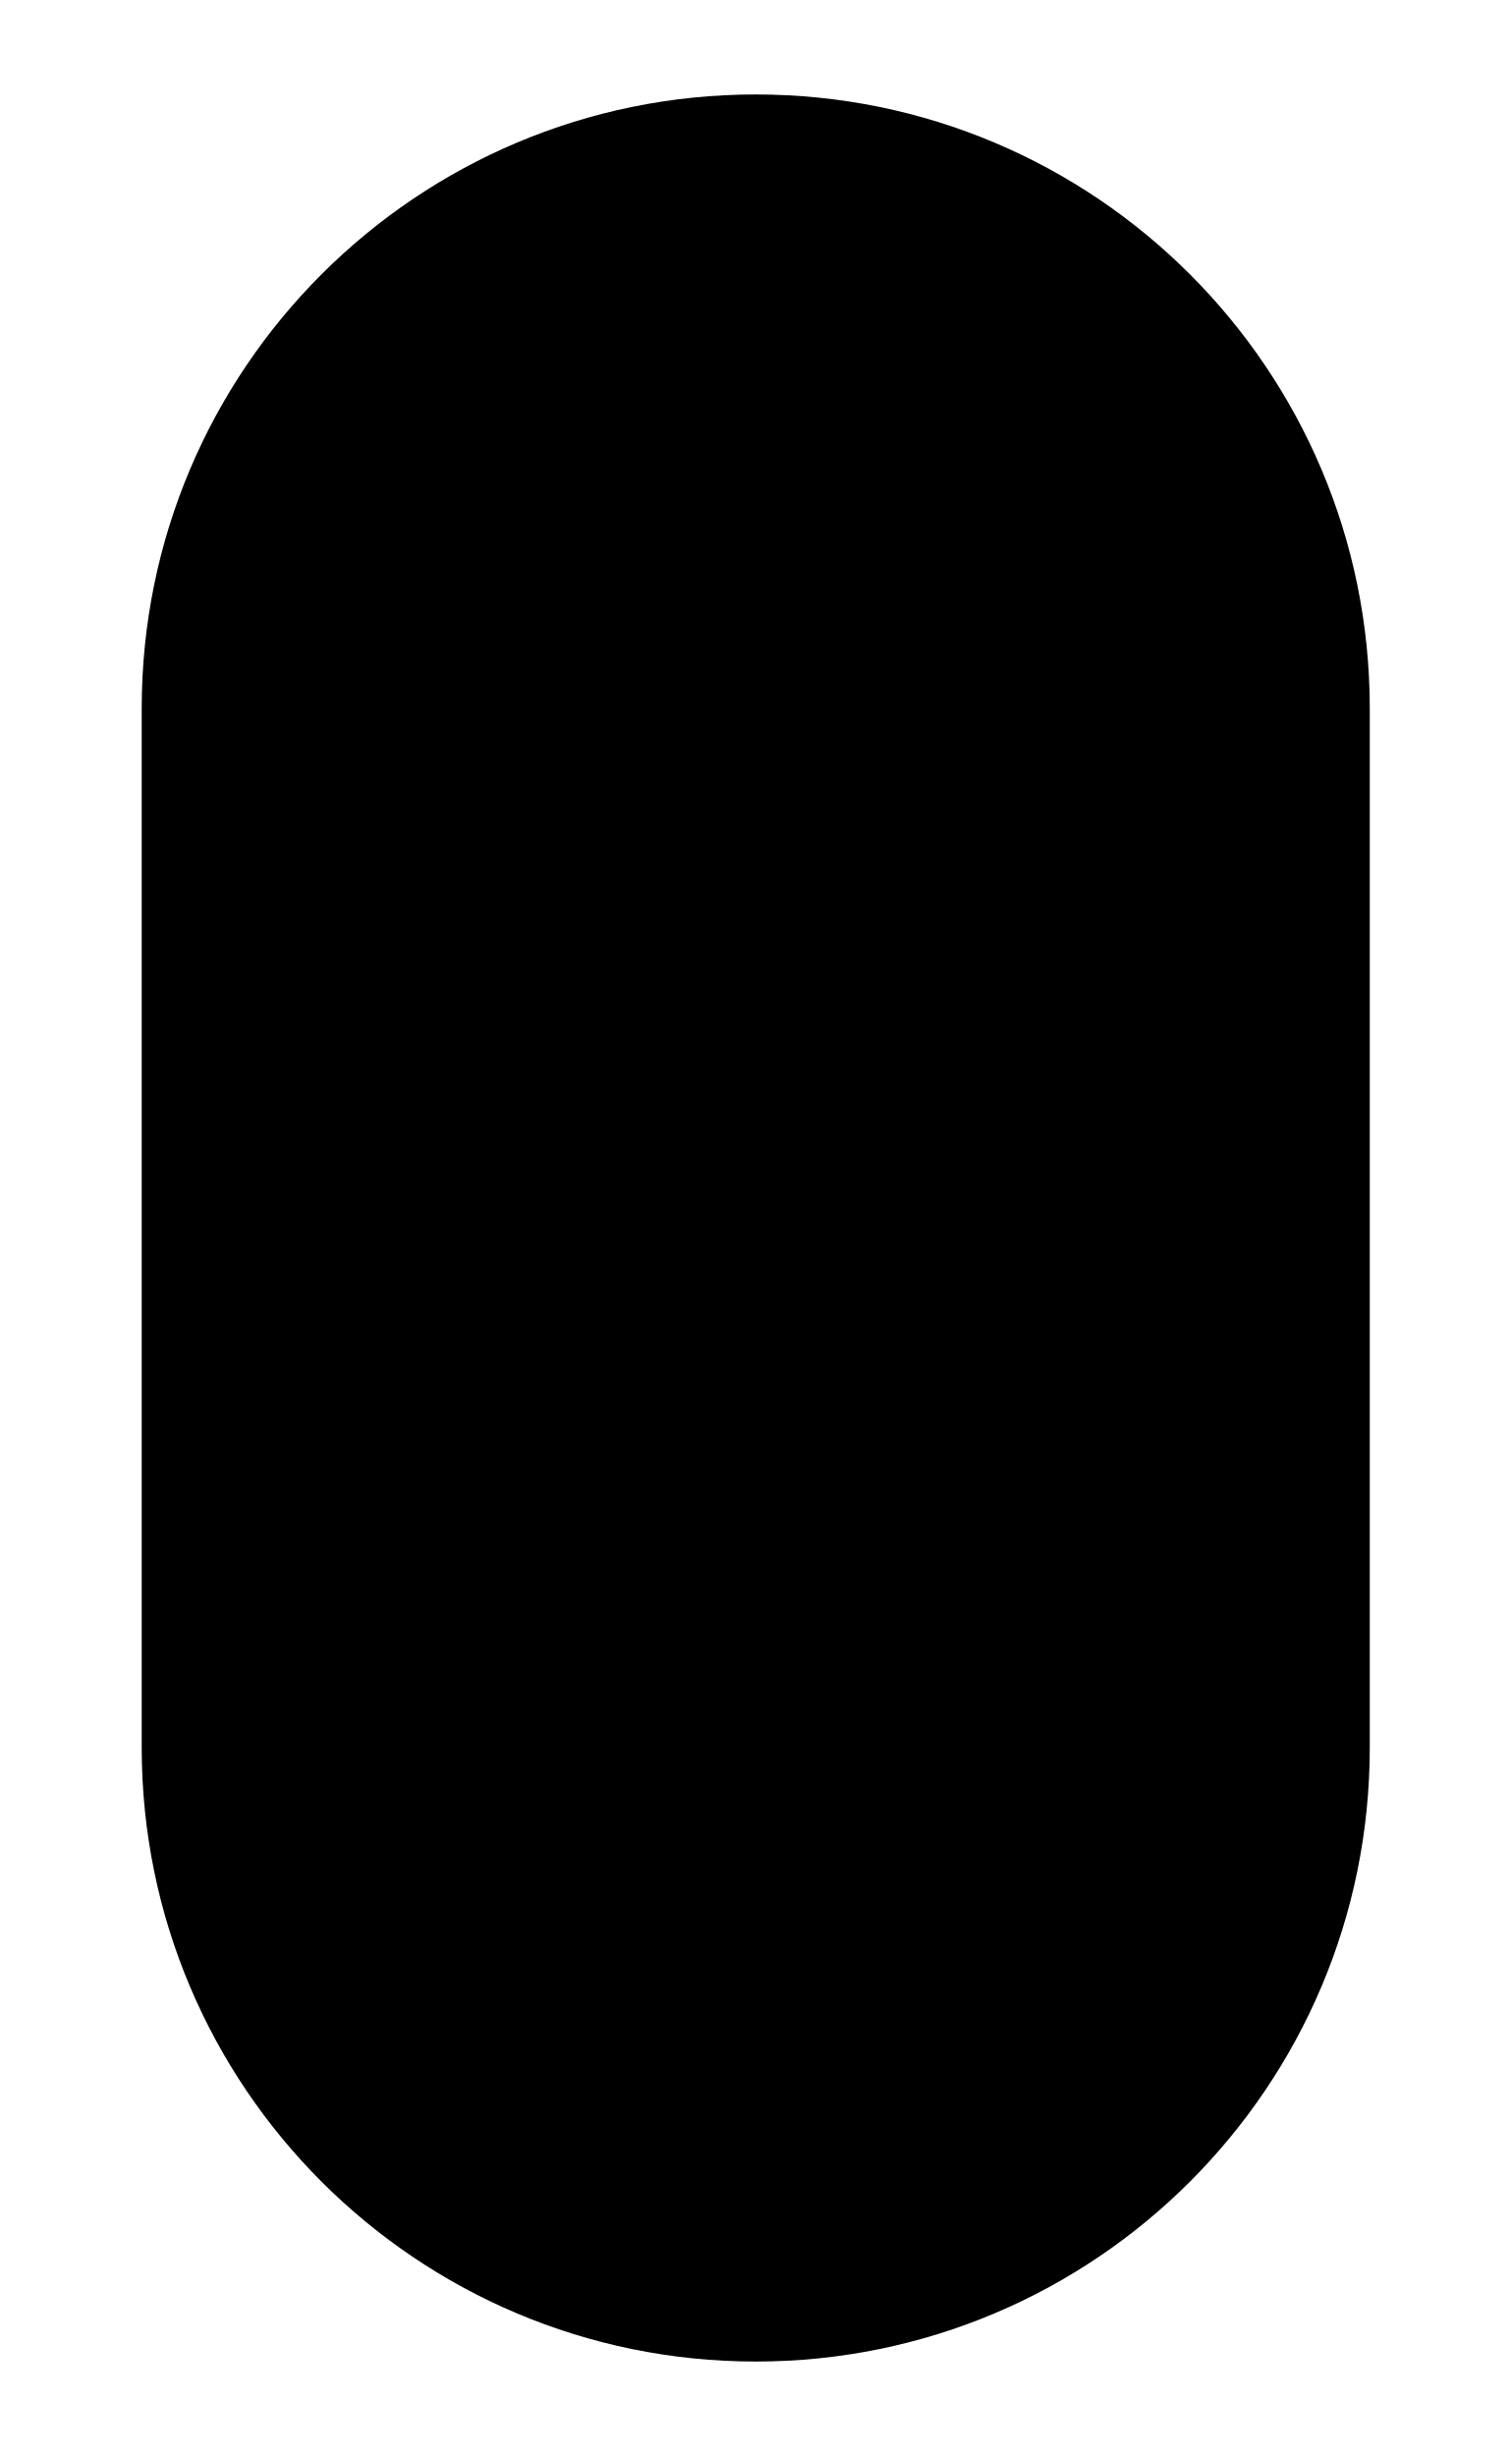
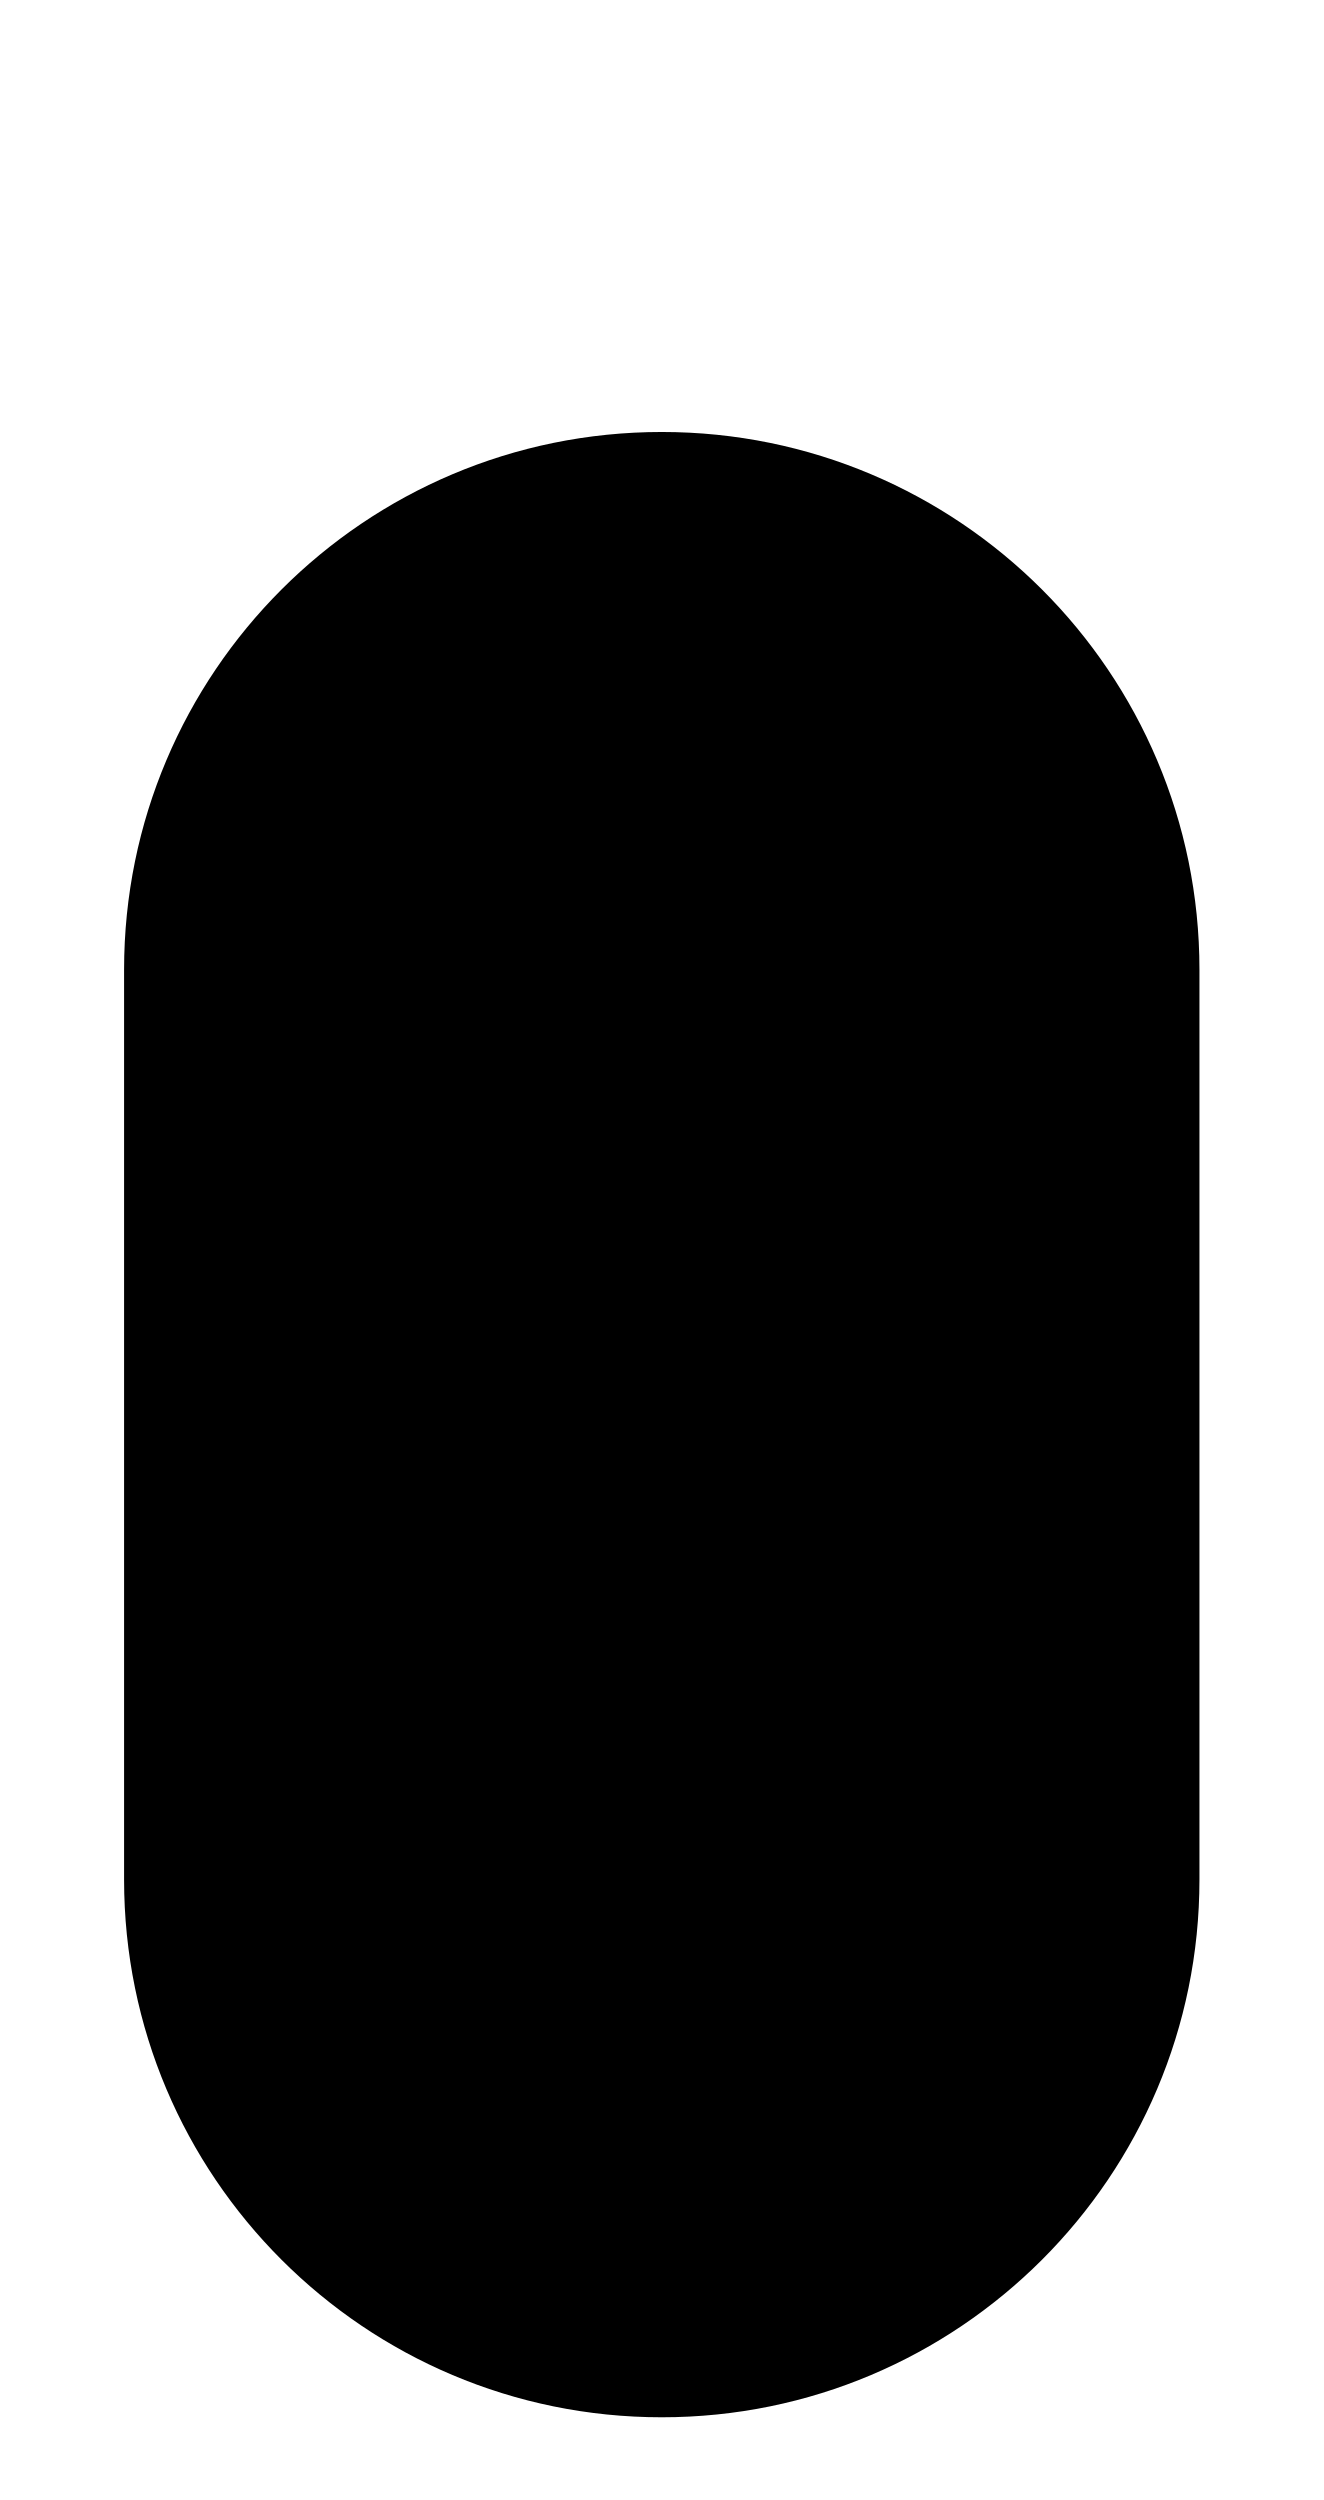
- <svg xmlns="http://www.w3.org/2000/svg" viewBox="0 0 16 26" width="16" height="26">
-   <rect class="f-pickle s-outline" x="1.5" y="1" width="13" height="24" rx="6.5" stroke-width="1.5" stroke-linejoin="round" stroke-linecap="round" />
-   <path class="f-pickleShade" d="M10.5 3 Q13.75 6 13.75 12 V18.5 Q13.75 24 8 24.25 Q12 21 12 13 Q12 6 10.5 3 Z" />
-   <rect class="f-highlight" x="3.5" y="5" width="2" height="12" rx="1" opacity="0.3" />
-   <circle class="f-pickleShade" cx="6" cy="4.5" r="0.9" />
-   <circle class="f-pickleShade" cx="10" cy="9" r="0.9" />
-   <circle class="f-pickleShade" cx="5" cy="14" r="0.9" />
-   <circle class="f-pickleShade" cx="9.5" cy="19" r="0.9" />
-   <circle class="f-pickleShade" cx="6.5" cy="21.5" r="0.9" />
+ <svg xmlns="http://www.w3.org/2000/svg" viewBox="0 0 18 34" width="18" height="34">
+   <g transform="translate(0 4.75) scale(1.125)">
+     <rect class="f-pickle s-outline" x="1.5" y="1" width="13" height="24" rx="6.5" stroke-width="1.5" stroke-linejoin="round" stroke-linecap="round" />
+     <path class="f-pickleShade" d="M10.5 3 Q13.75 6 13.75 12 V18.5 Q13.75 24 8 24.25 Q12 21 12 13 Q12 6 10.5 3 Z" />
+     <rect class="f-highlight" x="3.5" y="5" width="2" height="12" rx="1" opacity="0.3" />
+     <circle class="f-pickleShade" cx="6" cy="4.5" r="0.9" />
+     <circle class="f-pickleShade" cx="10" cy="9" r="0.9" />
+     <circle class="f-pickleShade" cx="5" cy="14" r="0.9" />
+     <circle class="f-pickleShade" cx="9.5" cy="19" r="0.9" />
+     <circle class="f-pickleShade" cx="6.5" cy="21.5" r="0.9" />
+   </g>
</svg>
